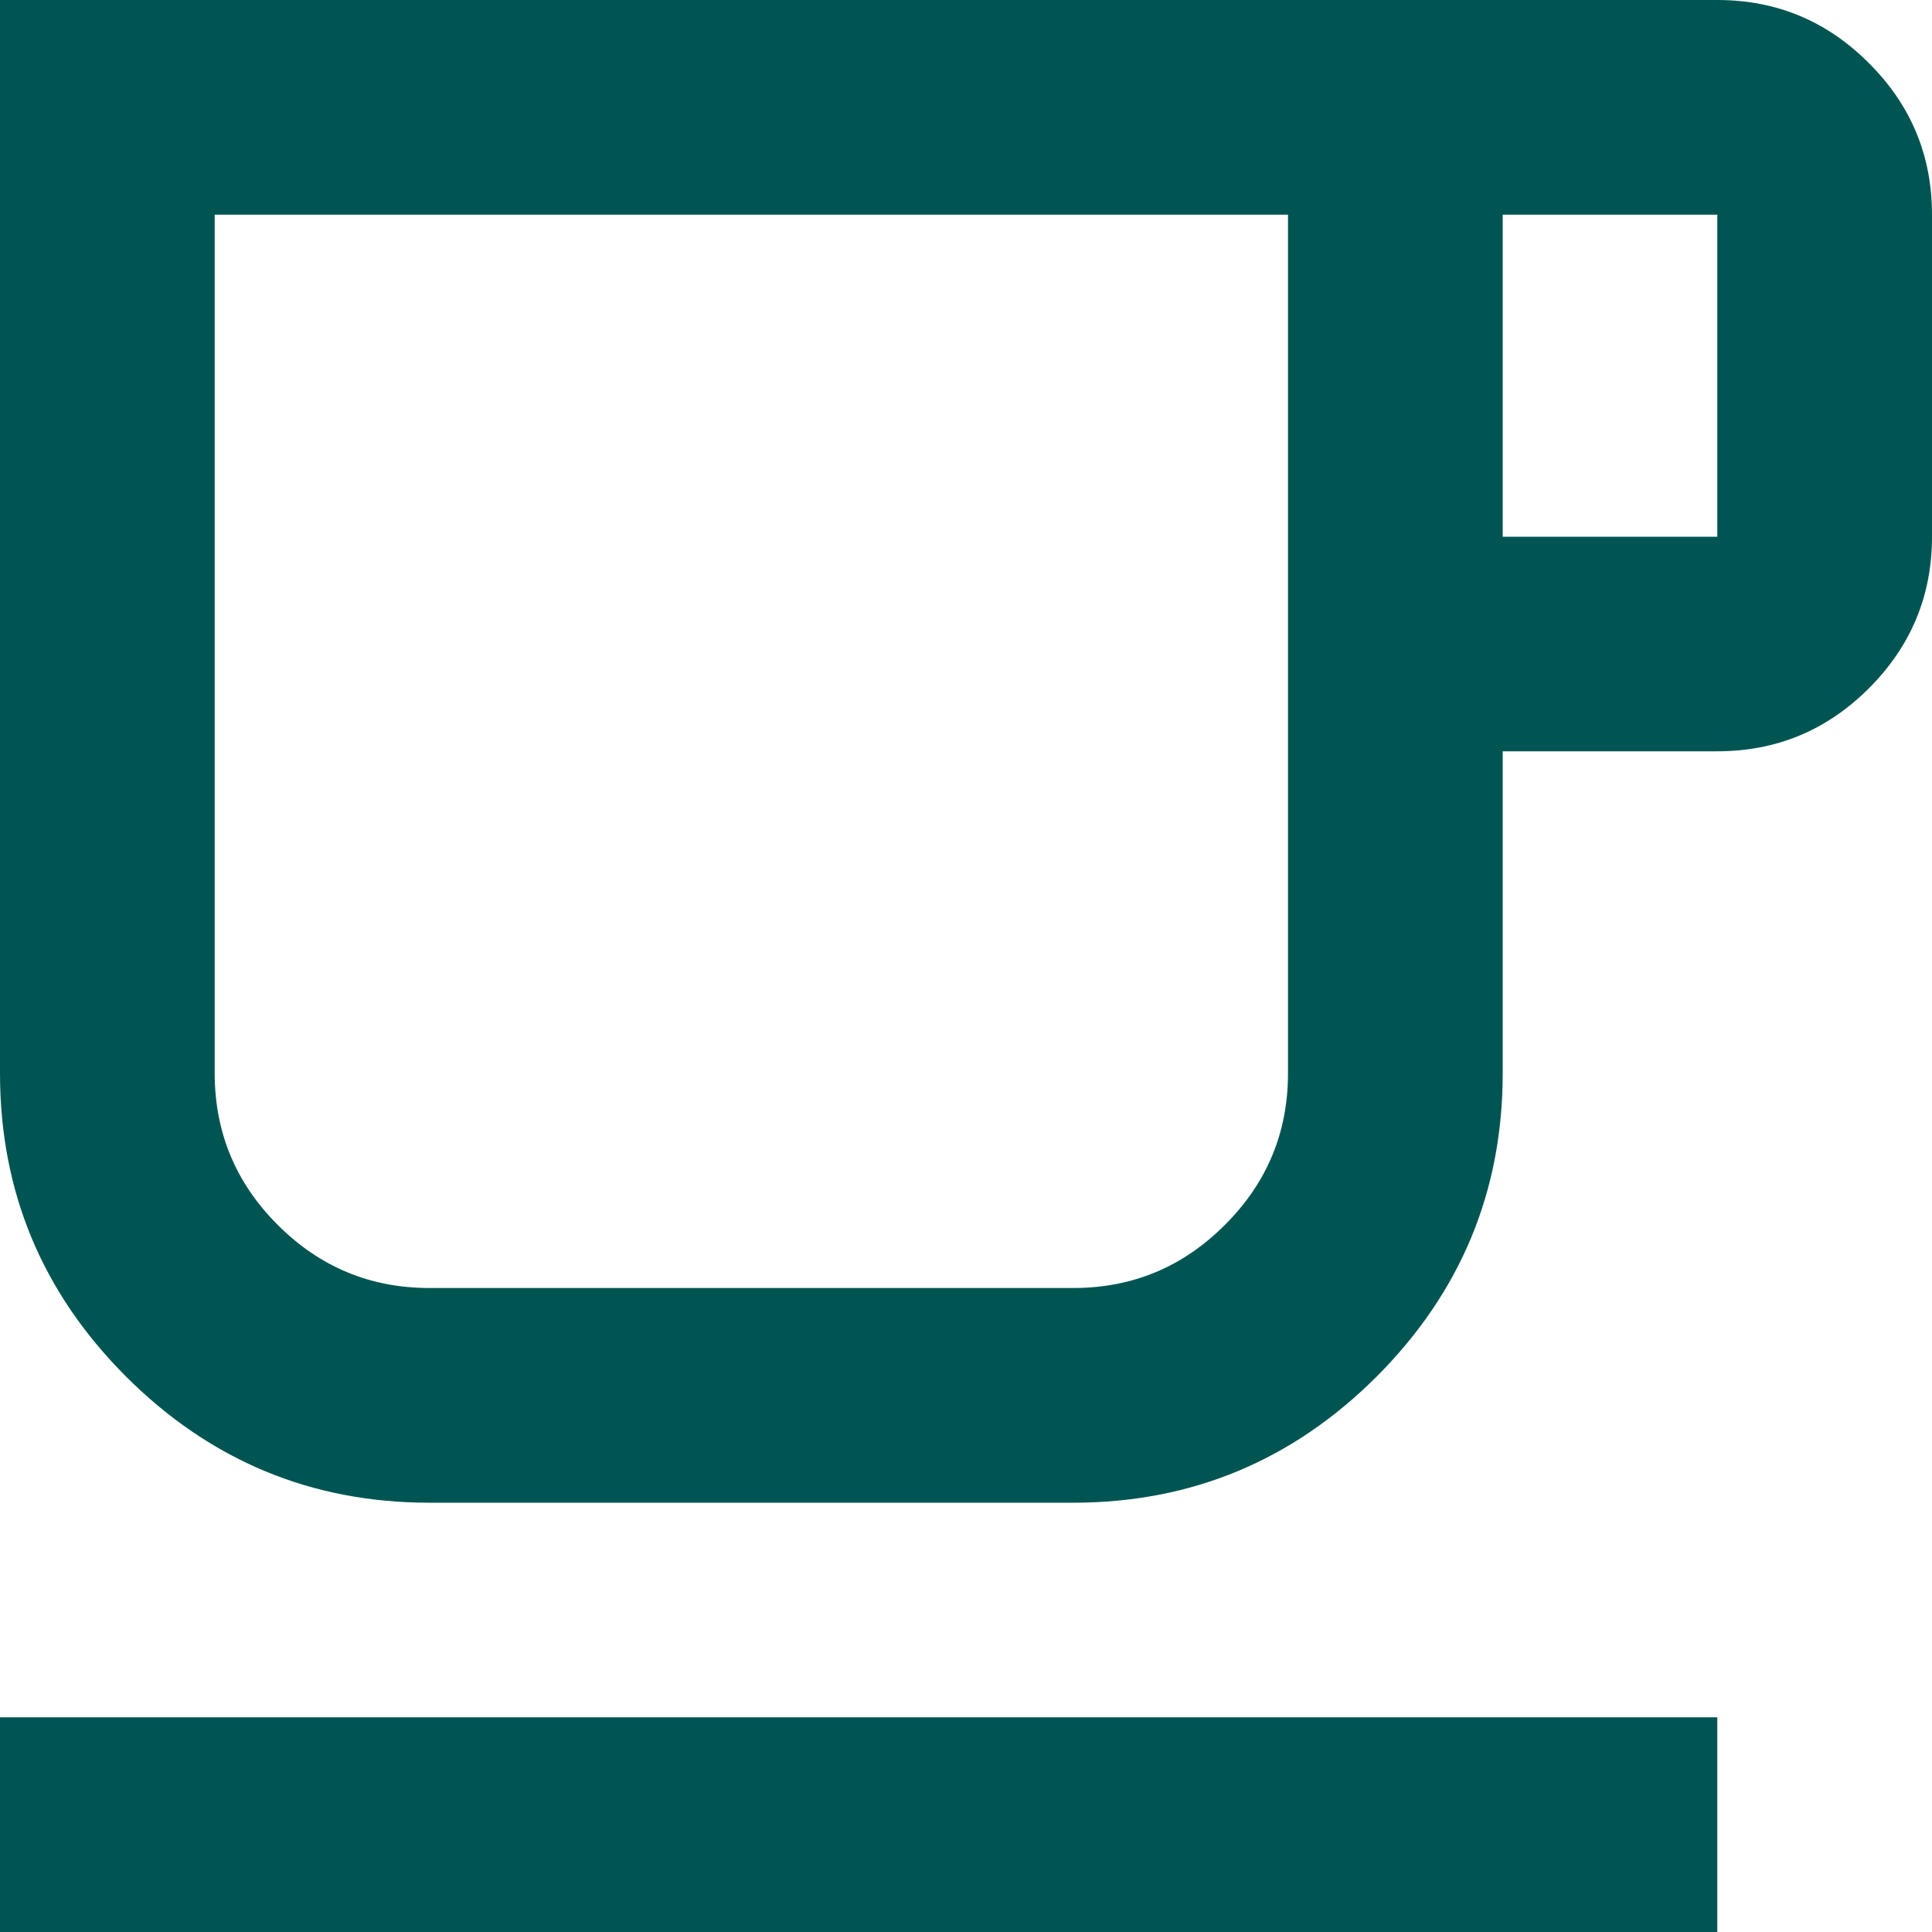
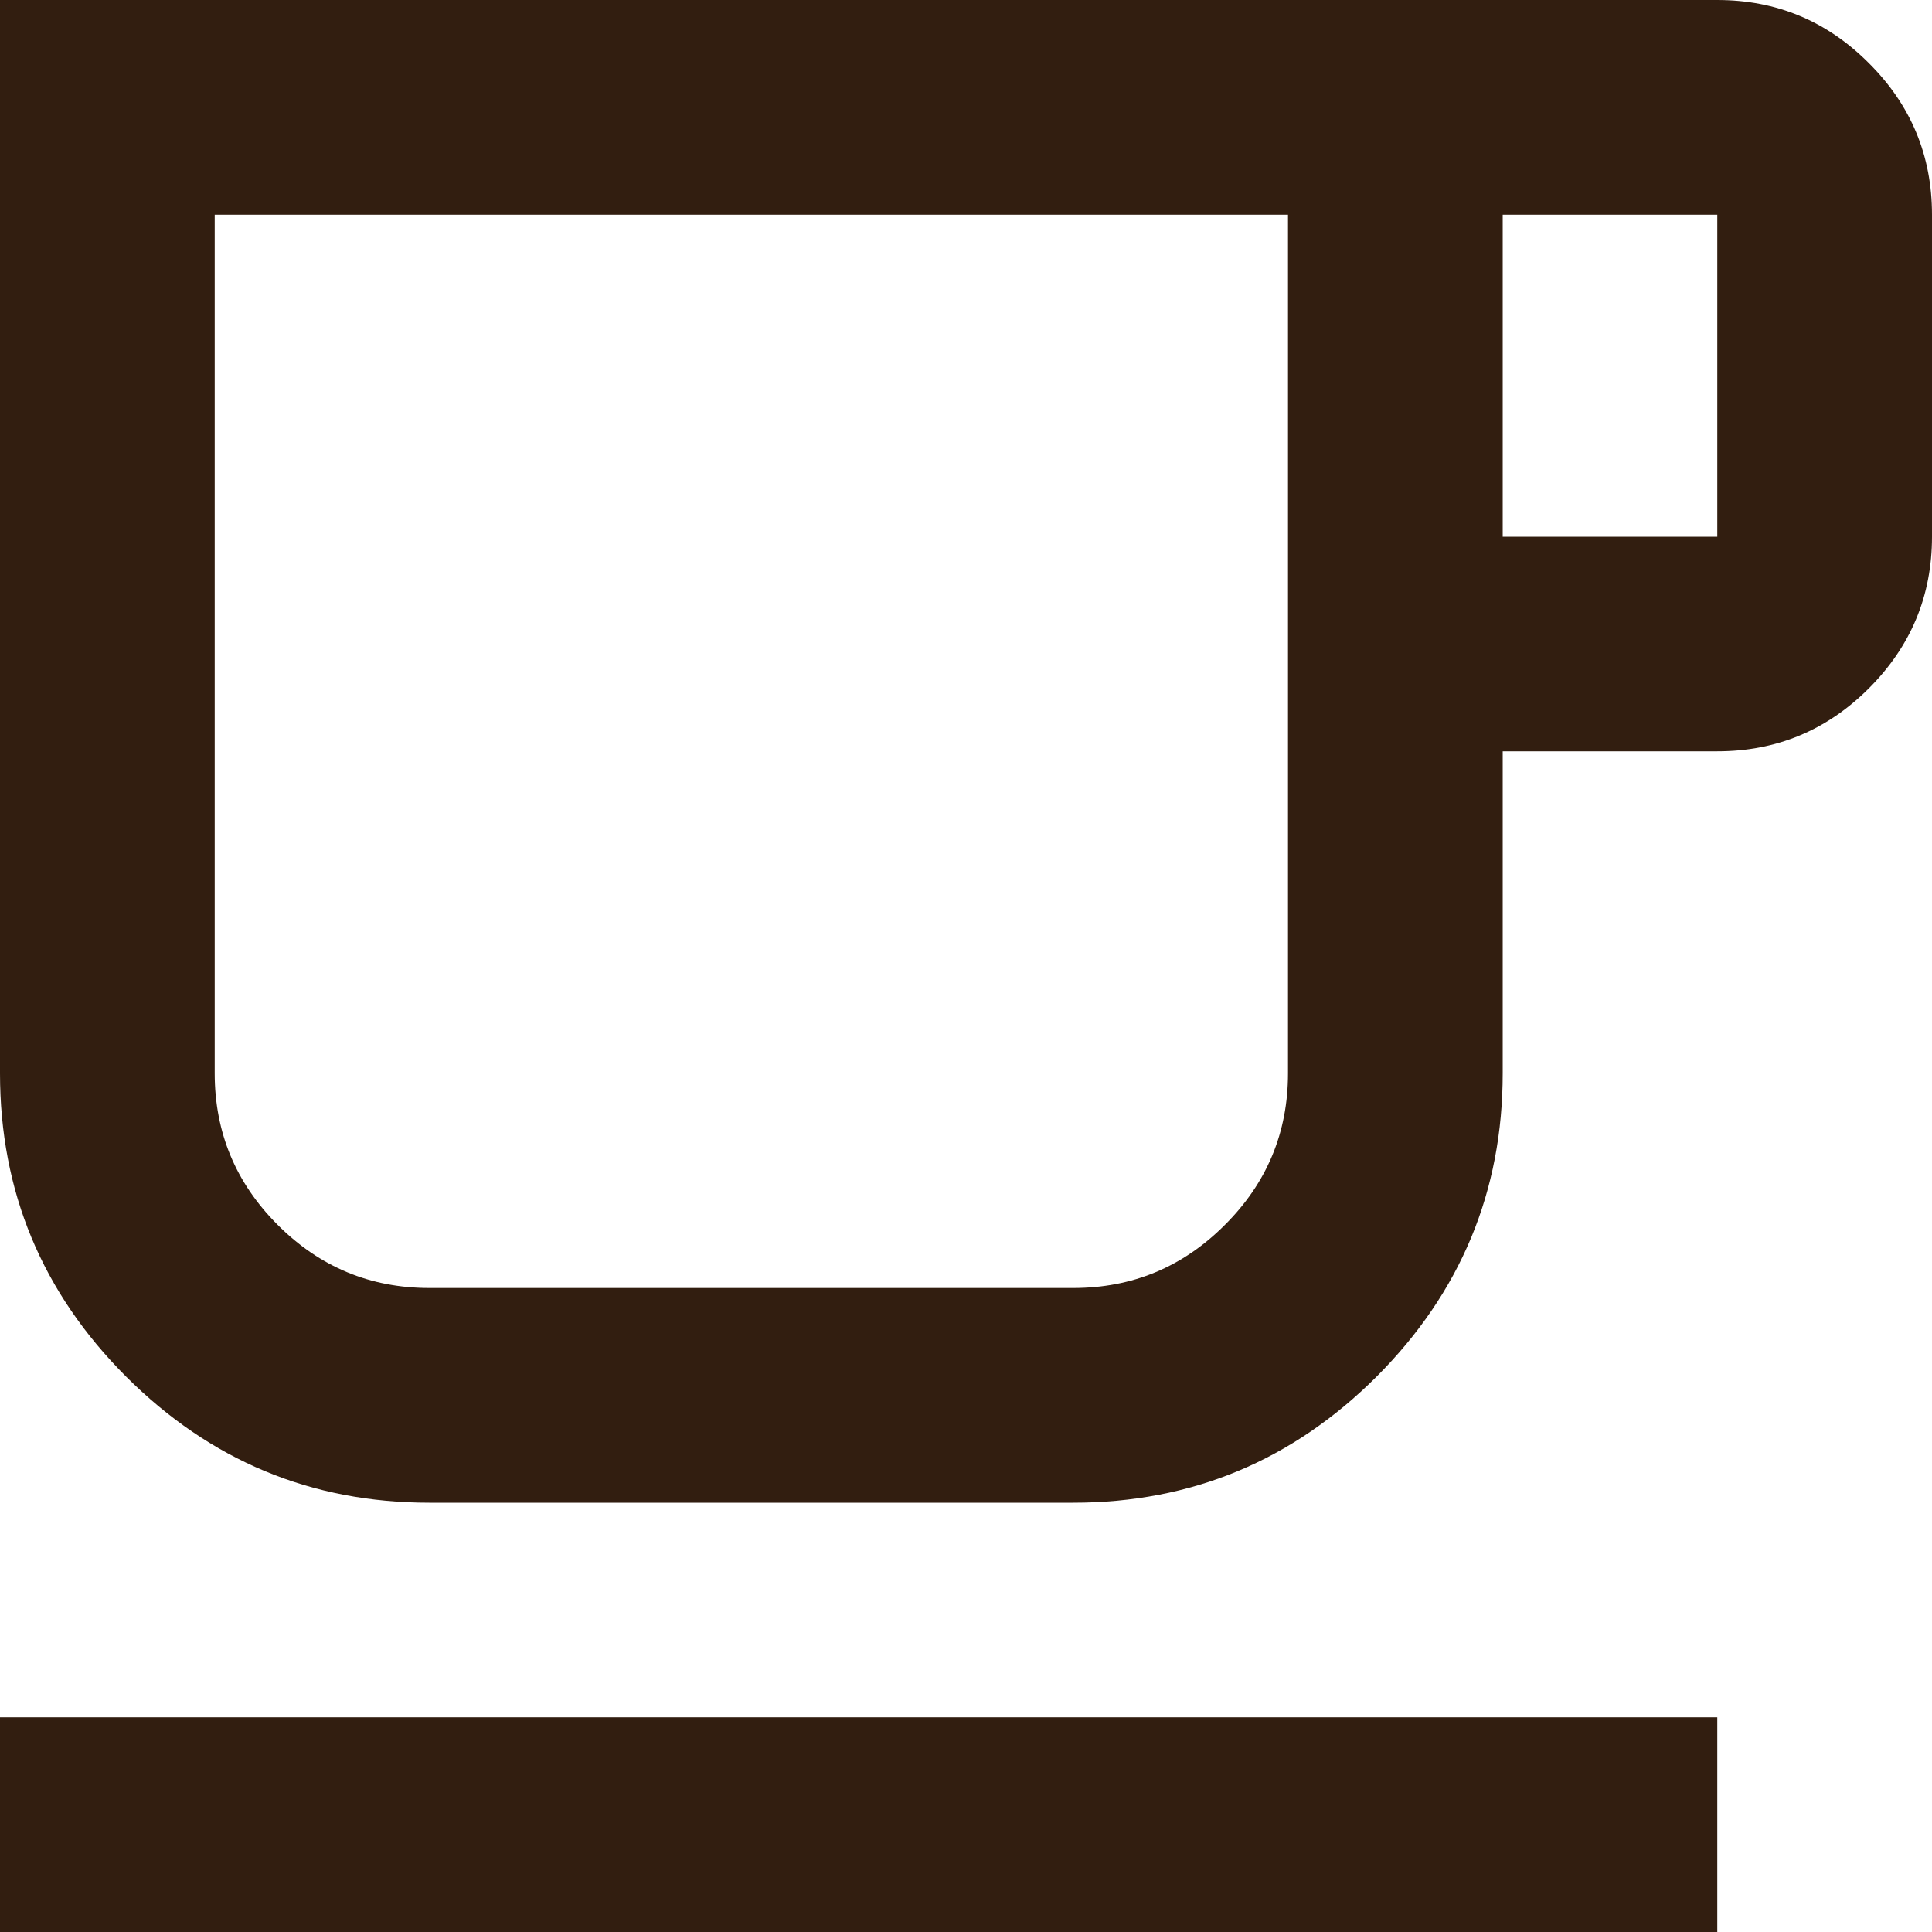
<svg xmlns="http://www.w3.org/2000/svg" preserveAspectRatio="none" overflow="visible" style="display: block;" width="15" height="15" viewBox="0 0 15 15" fill="none">
  <g id="Container">
-     <path id="Icon" d="M0 15V13.333H13.333V15H0V15M3.333 11.667C2.417 11.667 1.632 11.34 0.979 10.688C0.326 10.035 0 9.25 0 8.333V0H13.333C13.792 0 14.184 0.163 14.51 0.49C14.837 0.816 15 1.208 15 1.667V4.167C15 4.625 14.837 5.017 14.51 5.344C14.184 5.67 13.792 5.833 13.333 5.833H11.667V8.333C11.667 9.25 11.34 10.035 10.688 10.688C10.035 11.34 9.25 11.667 8.333 11.667H3.333V11.667M3.333 10H8.333C8.792 10 9.184 9.837 9.51 9.51C9.837 9.184 10 8.792 10 8.333V1.667H1.667V8.333C1.667 8.792 1.83 9.184 2.156 9.51C2.483 9.837 2.875 10 3.333 10V10M11.667 4.167H13.333V4.167V4.167V1.667V1.667V1.667H11.667V4.167V4.167M3.333 10C2.875 10 2.483 10 2.156 10C1.83 10 1.667 10 1.667 10V10H10V10C10 10 9.837 10 9.51 10C9.184 10 8.792 10 8.333 10H3.333V10" fill="#005553" />
+     <path id="Icon" d="M0 15V13.333H13.333V15H0V15M3.333 11.667C2.417 11.667 1.632 11.34 0.979 10.688C0.326 10.035 0 9.25 0 8.333V0H13.333C13.792 0 14.184 0.163 14.51 0.49C14.837 0.816 15 1.208 15 1.667V4.167C15 4.625 14.837 5.017 14.51 5.344C14.184 5.67 13.792 5.833 13.333 5.833H11.667V8.333C11.667 9.25 11.34 10.035 10.688 10.688C10.035 11.34 9.25 11.667 8.333 11.667H3.333V11.667M3.333 10H8.333C8.792 10 9.184 9.837 9.51 9.51C9.837 9.184 10 8.792 10 8.333V1.667H1.667V8.333C1.667 8.792 1.83 9.184 2.156 9.51C2.483 9.837 2.875 10 3.333 10V10M11.667 4.167H13.333V4.167V4.167V1.667V1.667V1.667H11.667V4.167V4.167M3.333 10C2.875 10 2.483 10 2.156 10C1.83 10 1.667 10 1.667 10V10H10V10C10 10 9.837 10 9.51 10C9.184 10 8.792 10 8.333 10H3.333V10" fill="#321E10" />
  </g>
</svg>
